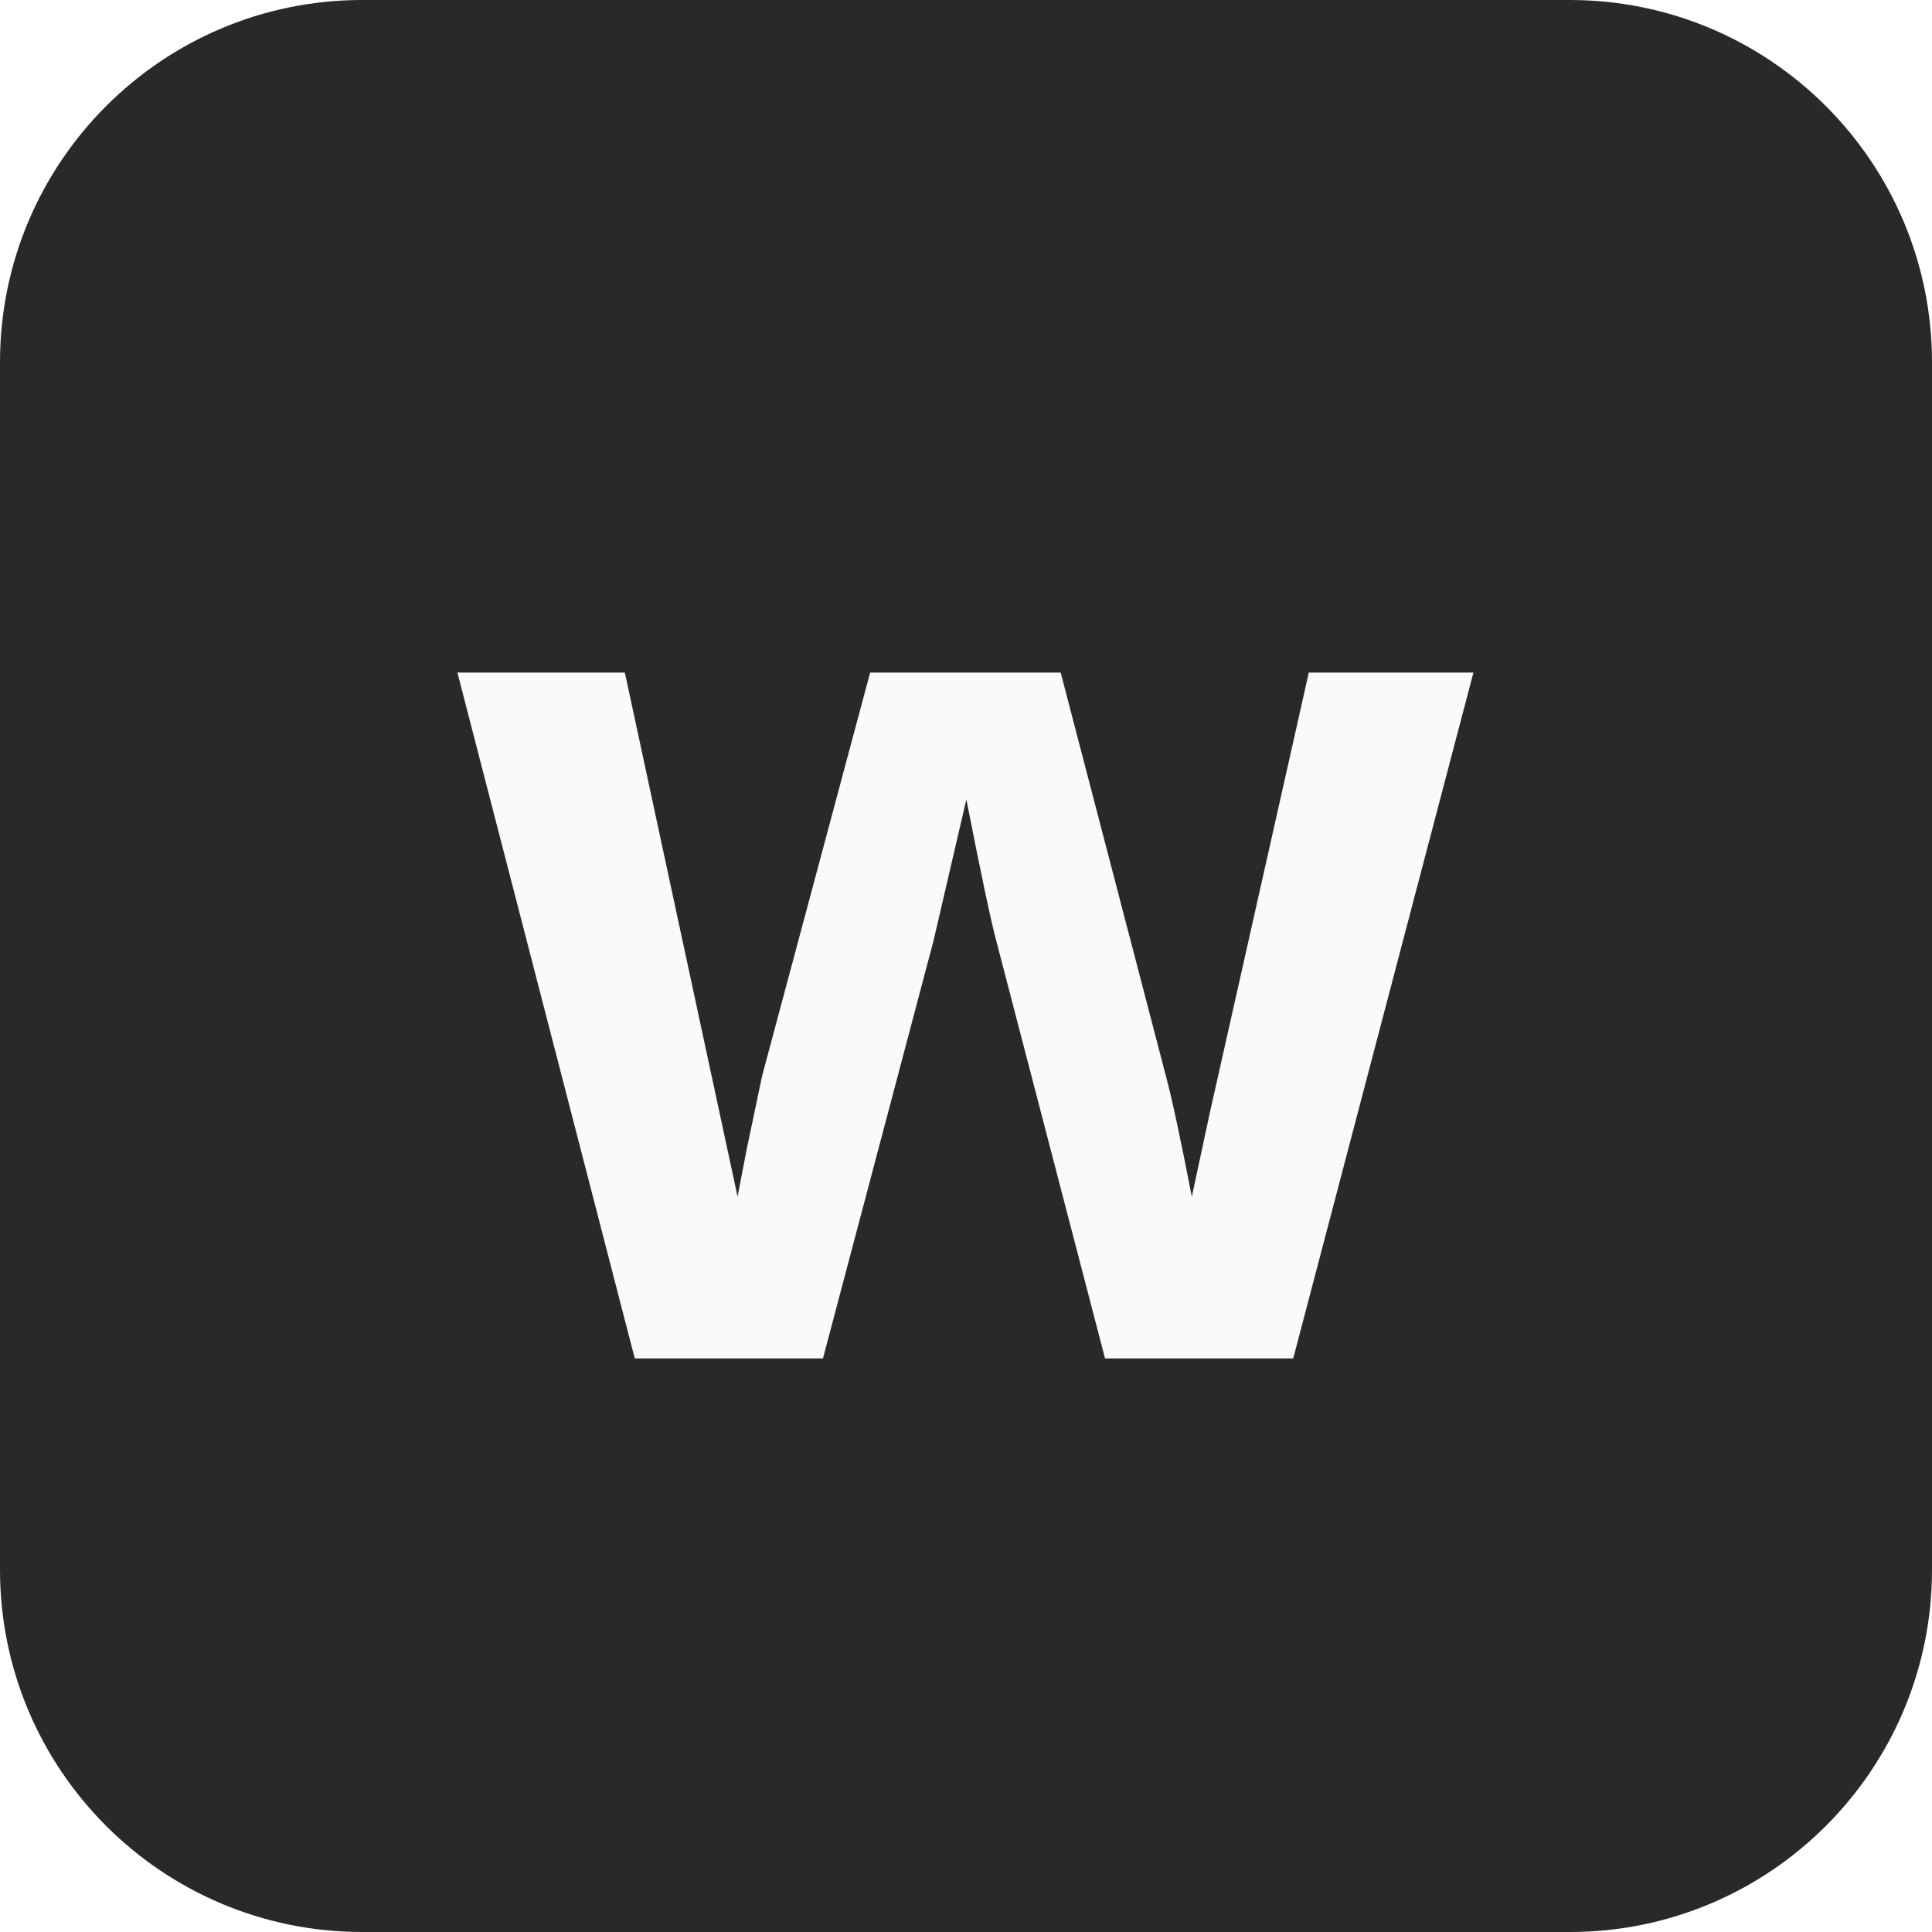
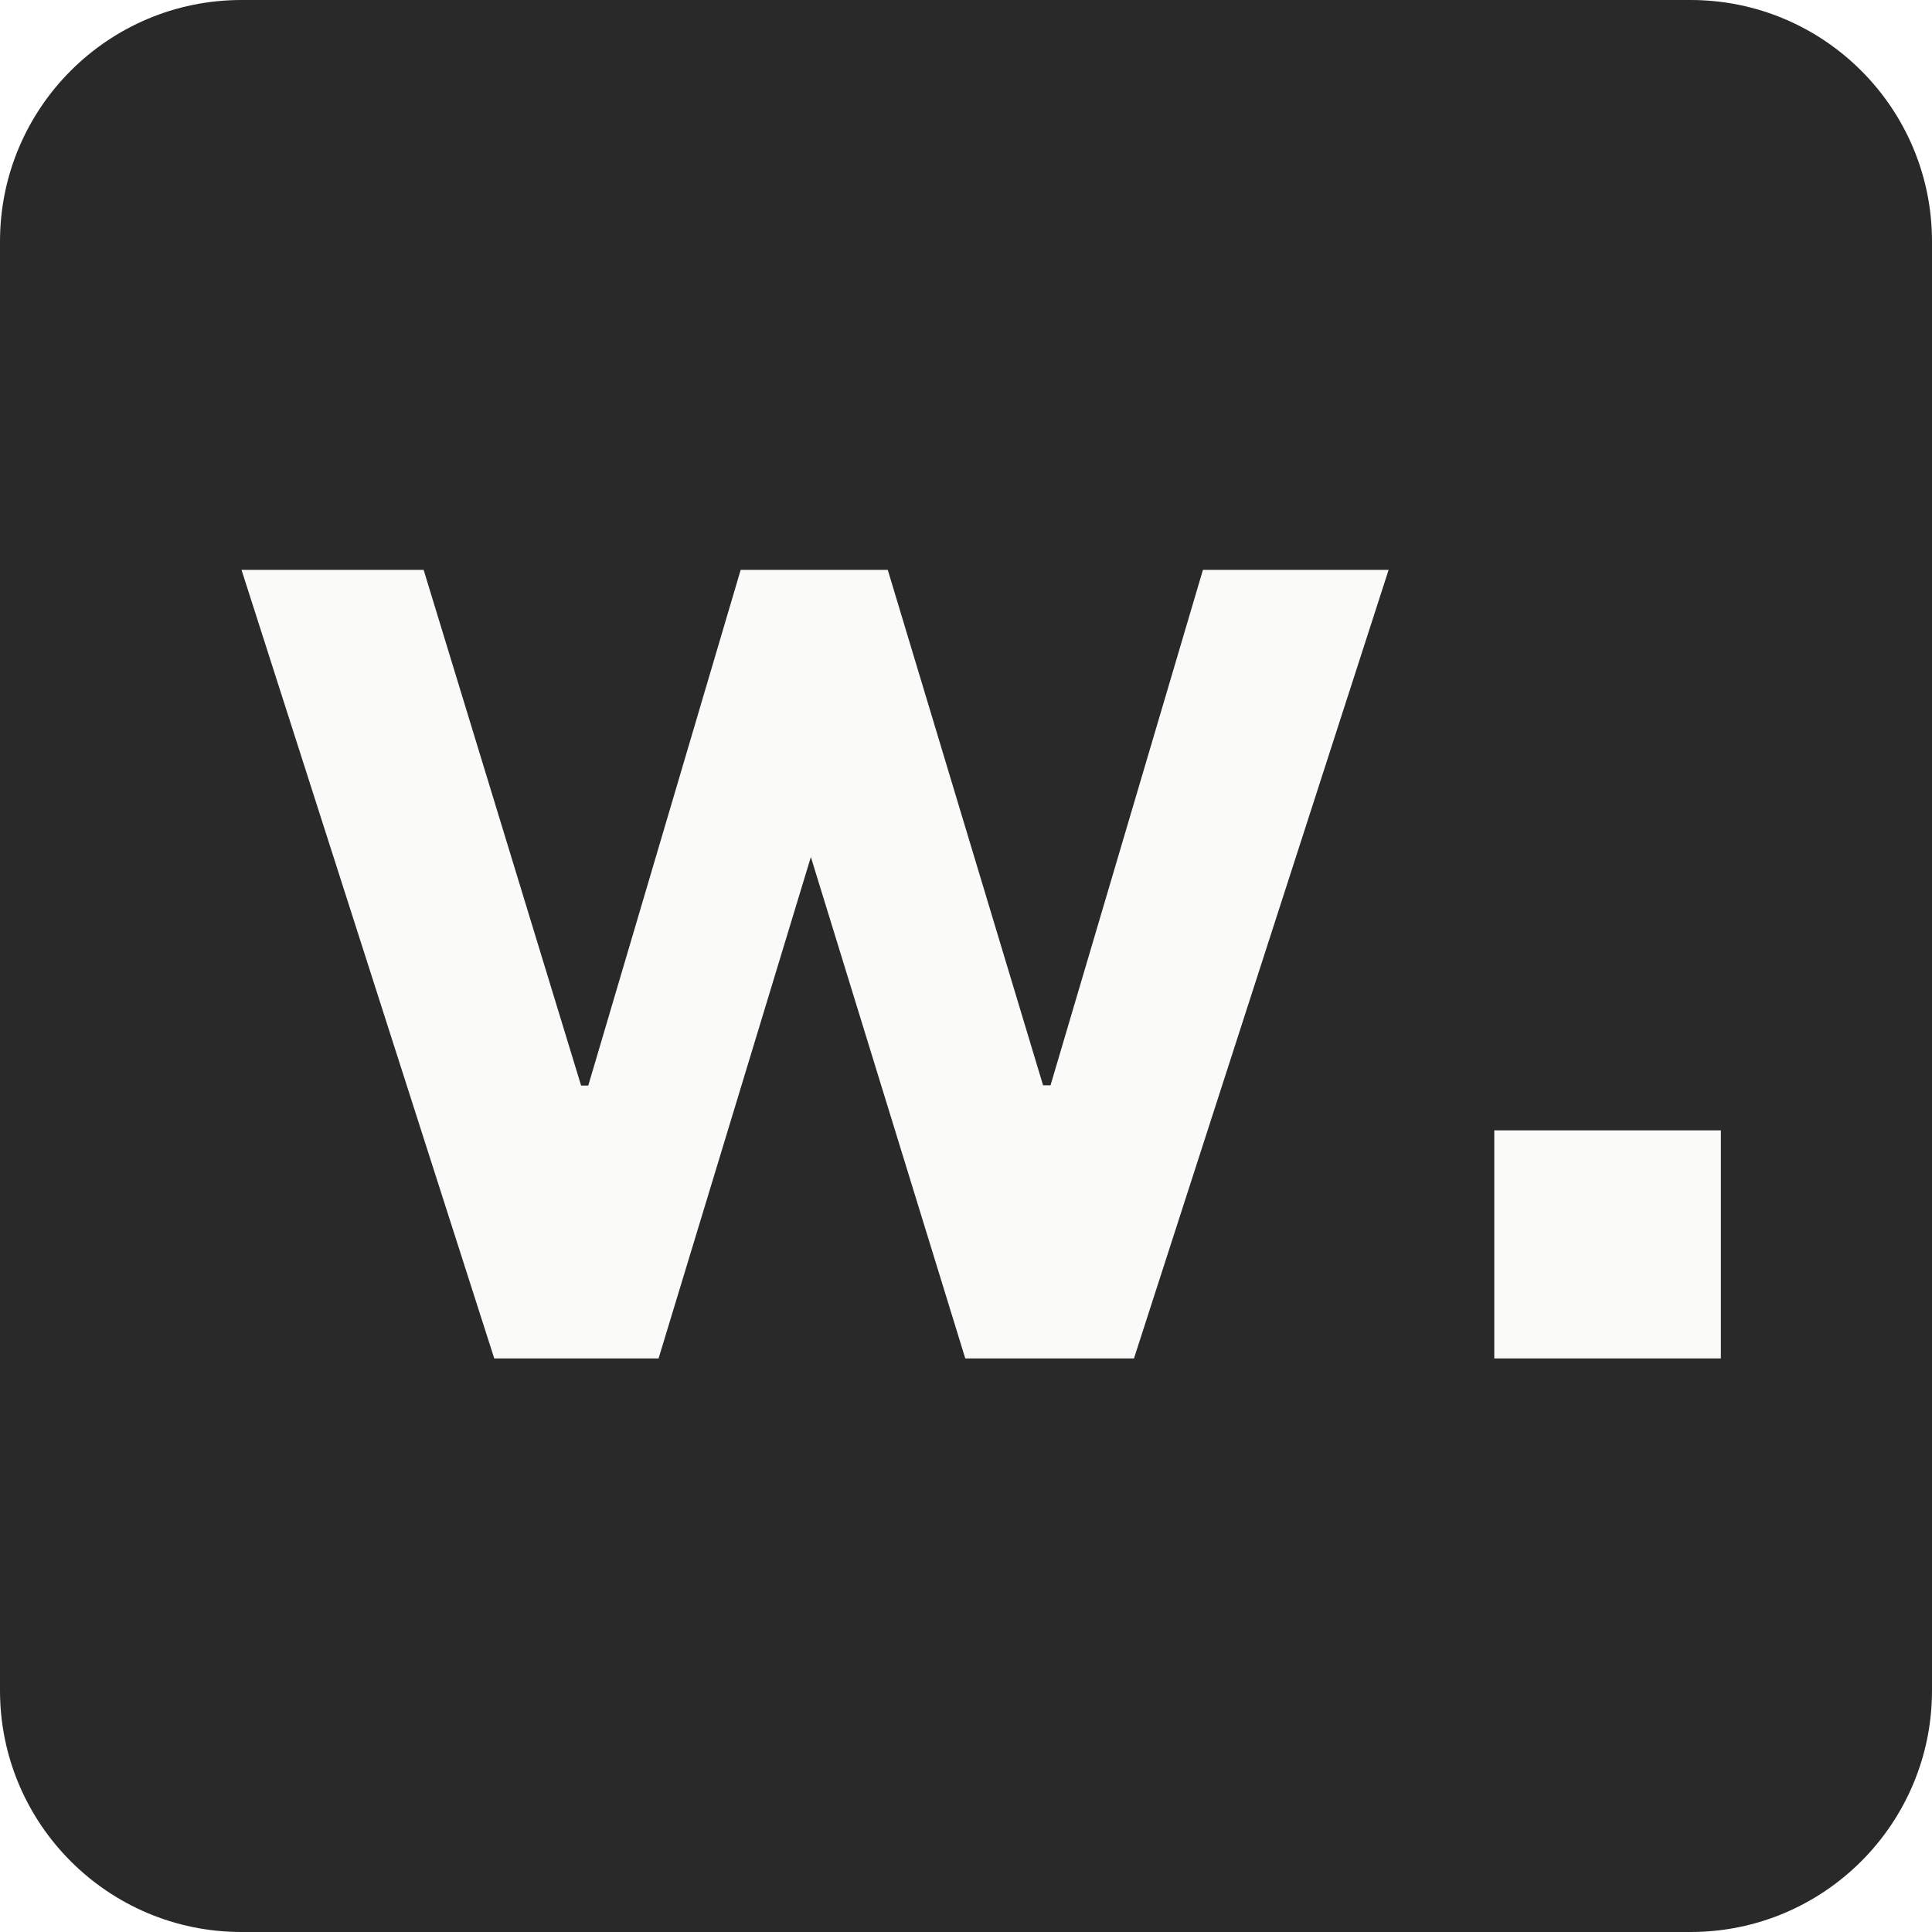
<svg xmlns="http://www.w3.org/2000/svg" viewBox="0 0 64 64">
-   <rect width="64" height="64" rx="12" fill="#292929" />
-   <text x="32" y="45" text-anchor="middle" font-family="Arial,sans-serif" font-size="43" font-weight="bold" fill="#fafaf9">w</text>
+   <rect width="64" height="64" rx="8" fill="#292929" />
+   <path fill="#fafaf9" d="M16.373 45.0 8.0 18.877H14.033L19.25 35.961H19.487L24.536 18.877H29.408L34.553 35.952H34.8L39.849 18.877H46.0L37.564 45.0H31.976L26.861 28.39L21.816 45.0Z M49.5 45.0V37.445H57.006V45.0Z" />
</svg>
